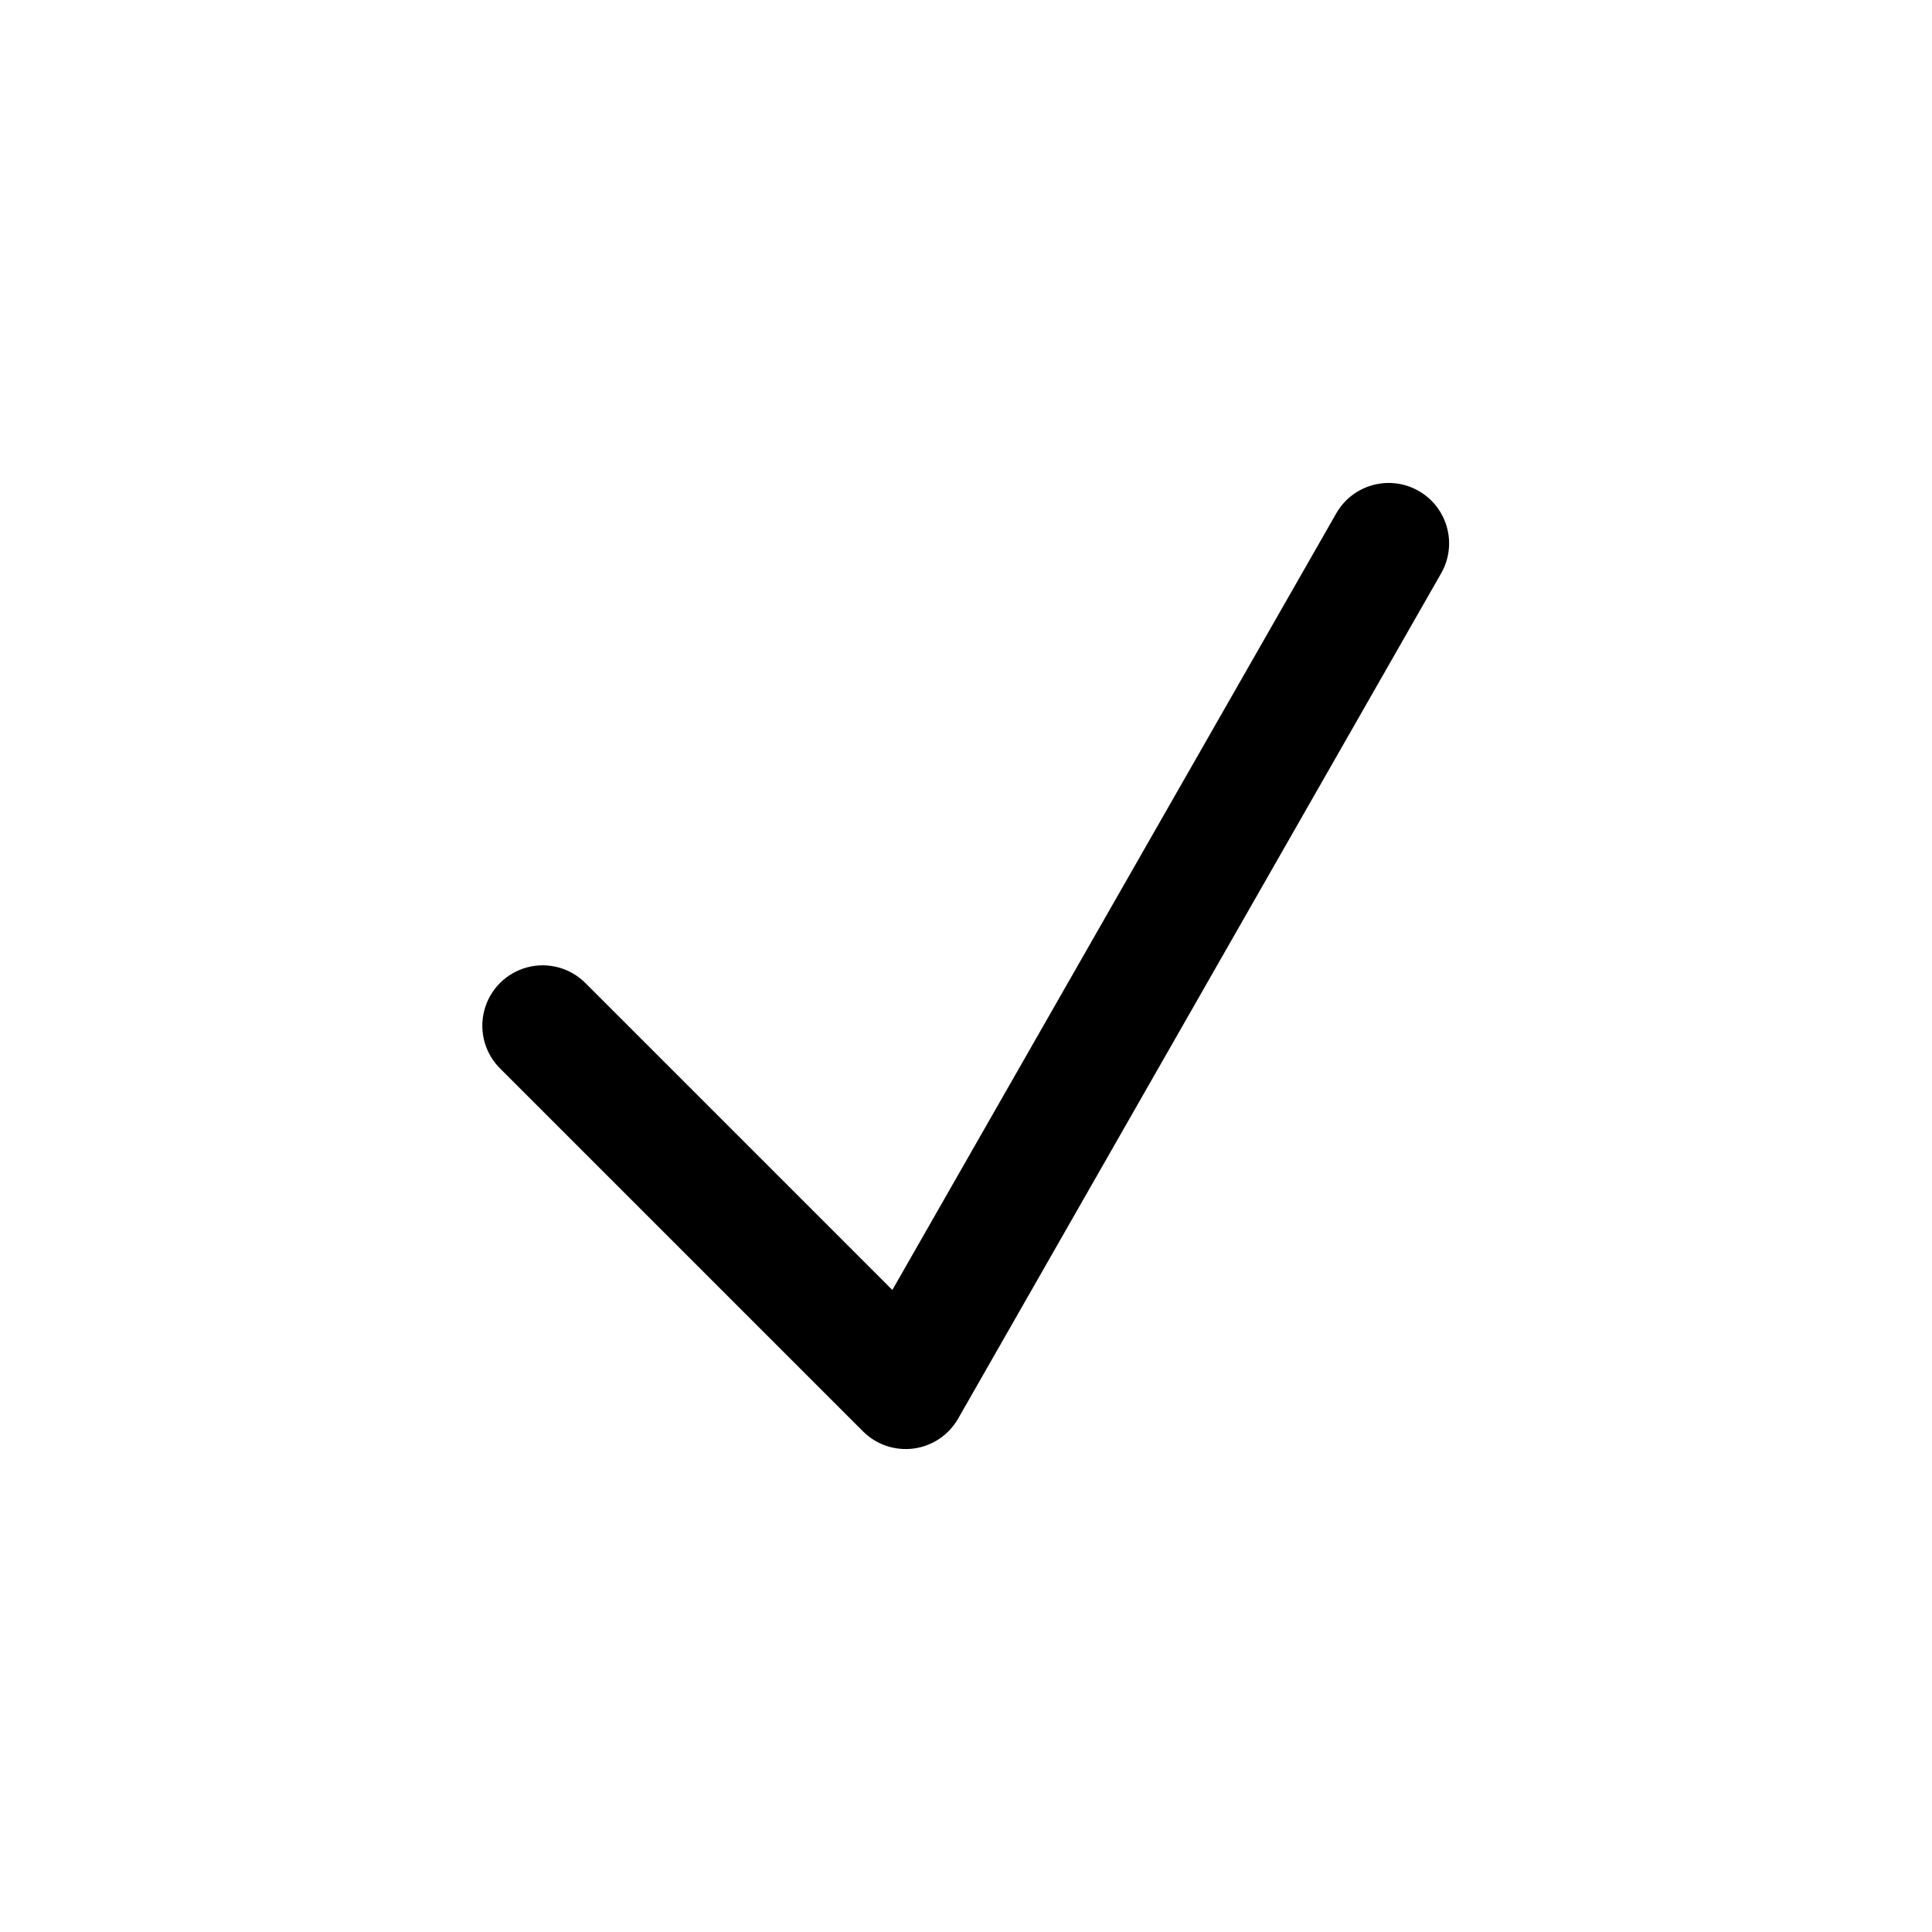
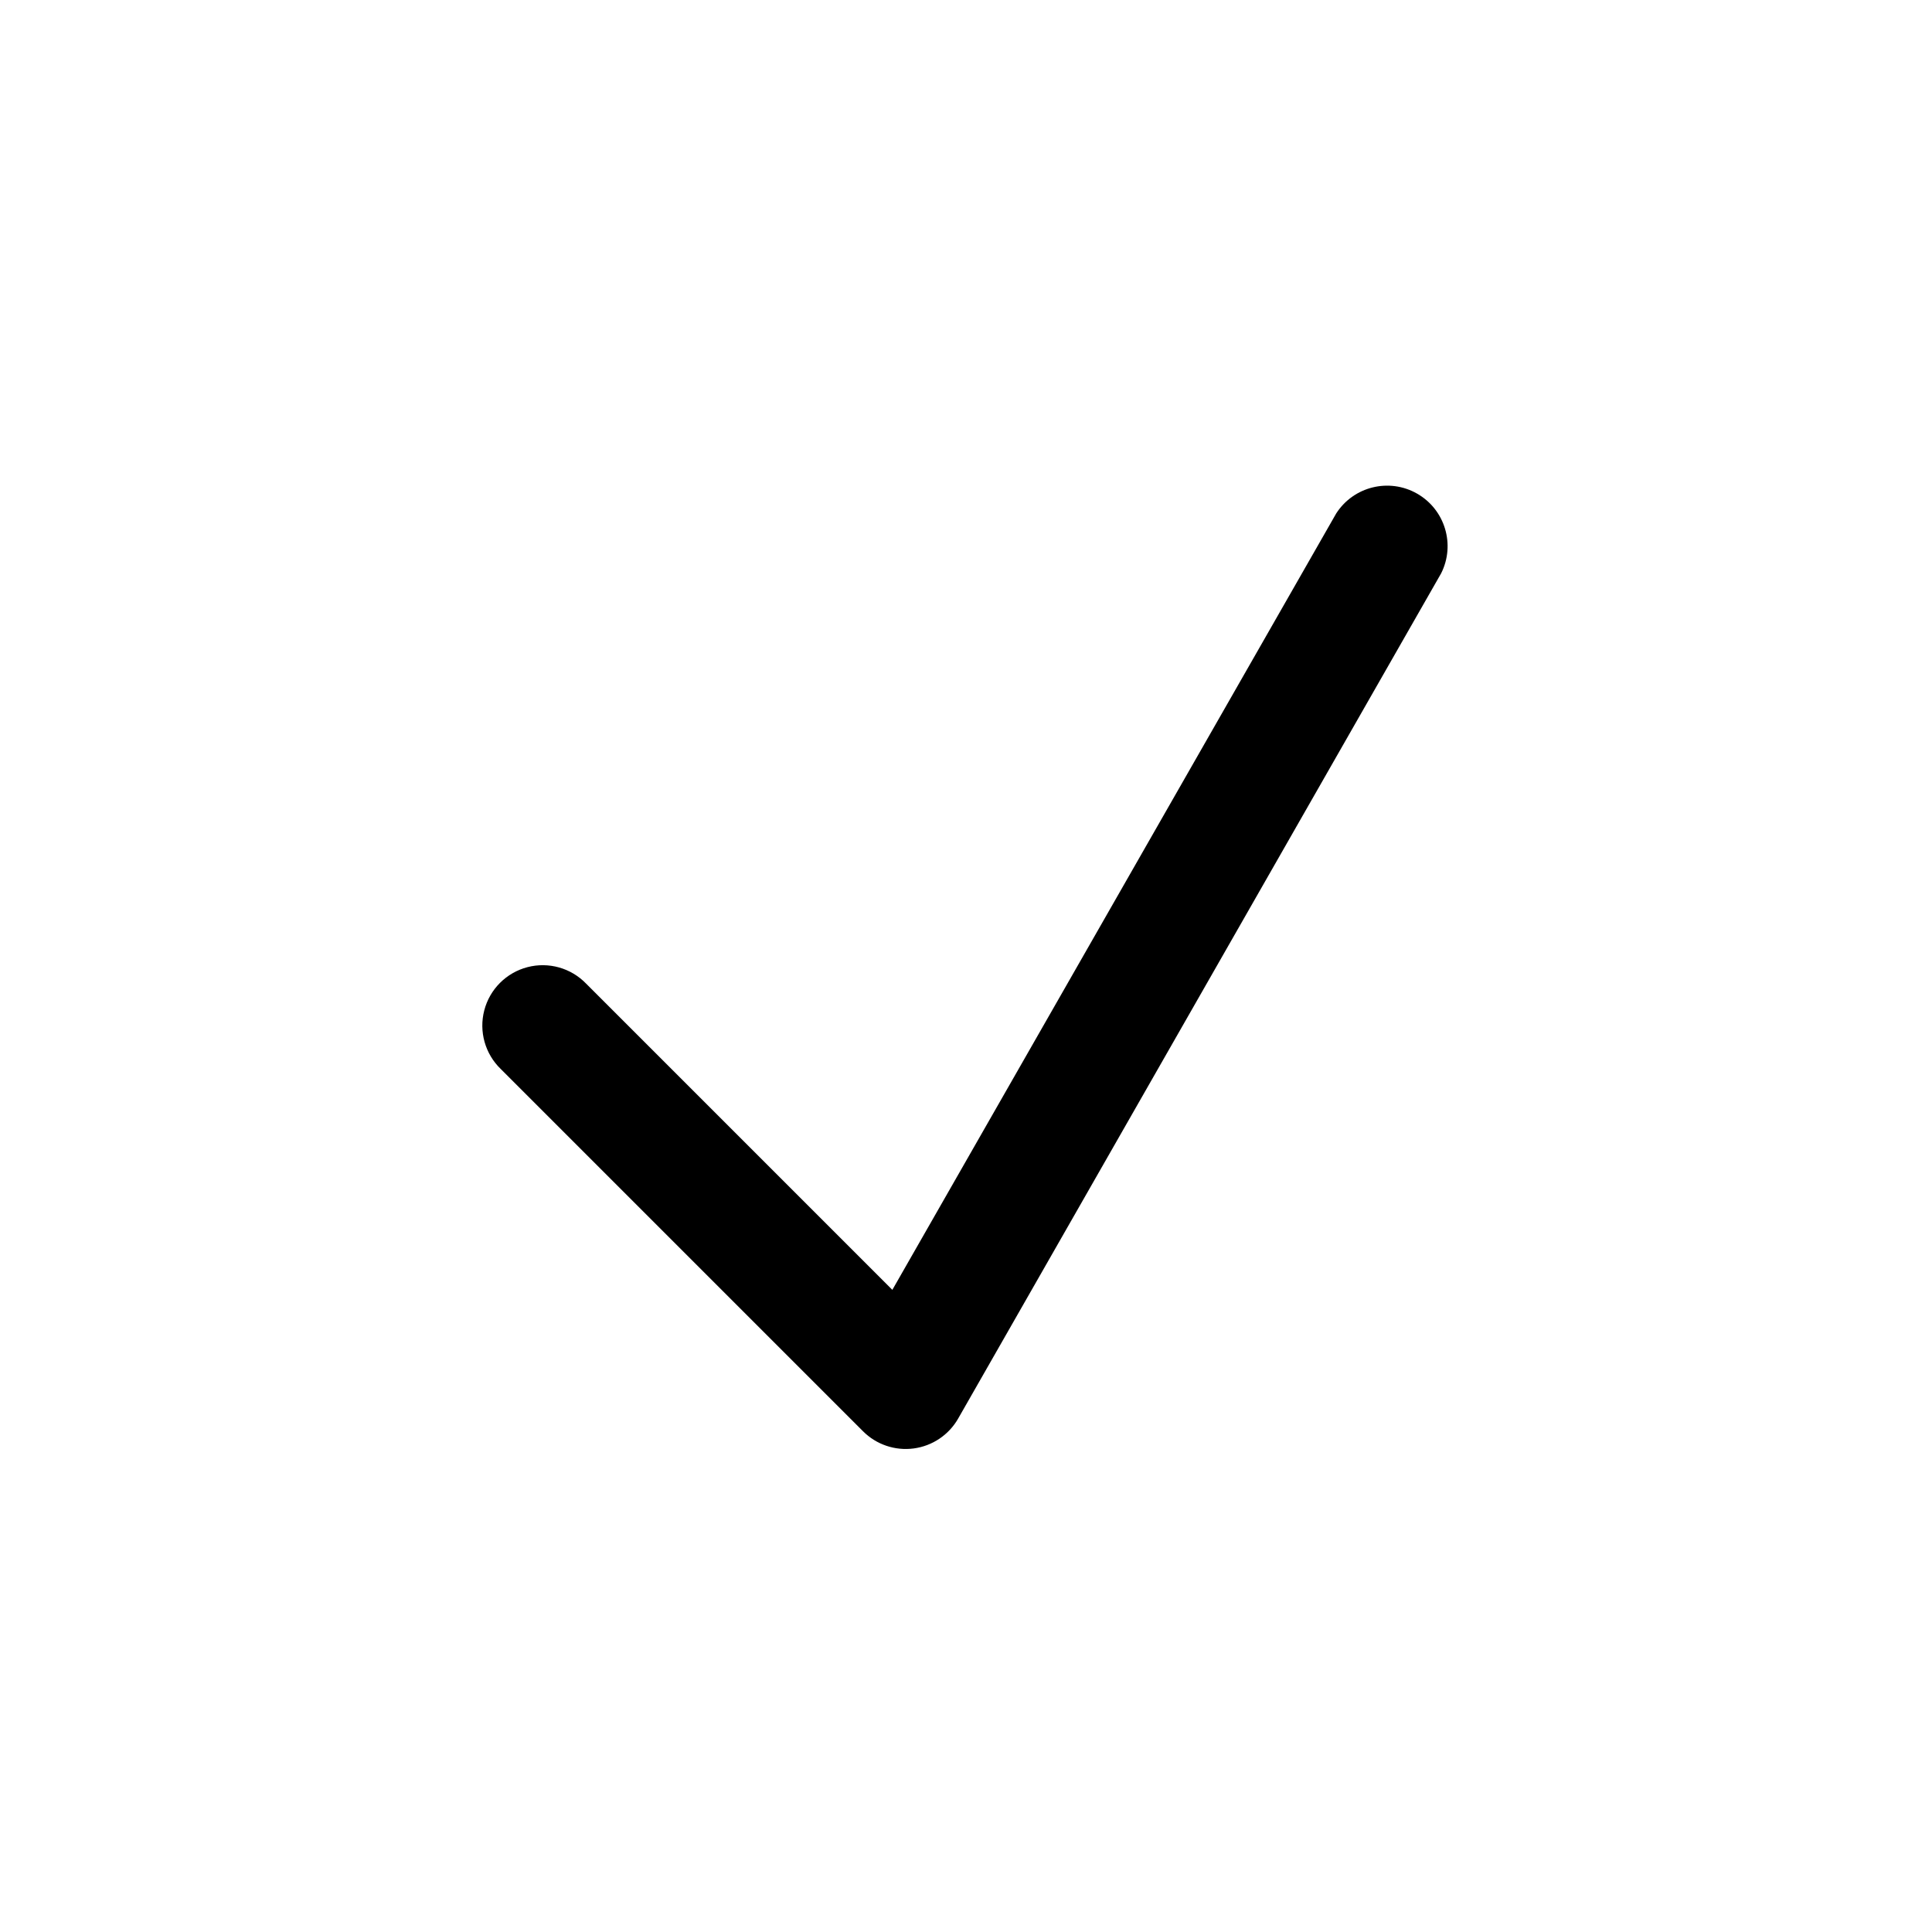
<svg xmlns="http://www.w3.org/2000/svg" width="16" height="16" fill="none" viewBox="0 0 16 16">
-   <path fill="currentColor" d="M11.066 4.252a.5.5 0 0 1 .869.496l-4 7a.5.5 0 0 1-.788.106l-3-3a.5.5 0 1 1 .707-.707l2.536 2.536z" />
+   <path fill="currentColor" d="M11.066 4.252a.501.501 0 0 1 .869.496l-4 7a.5.5 0 0 1-.788.105l-3-3a.5.5 0 1 1 .707-.707l2.536 2.536z" />
</svg>
